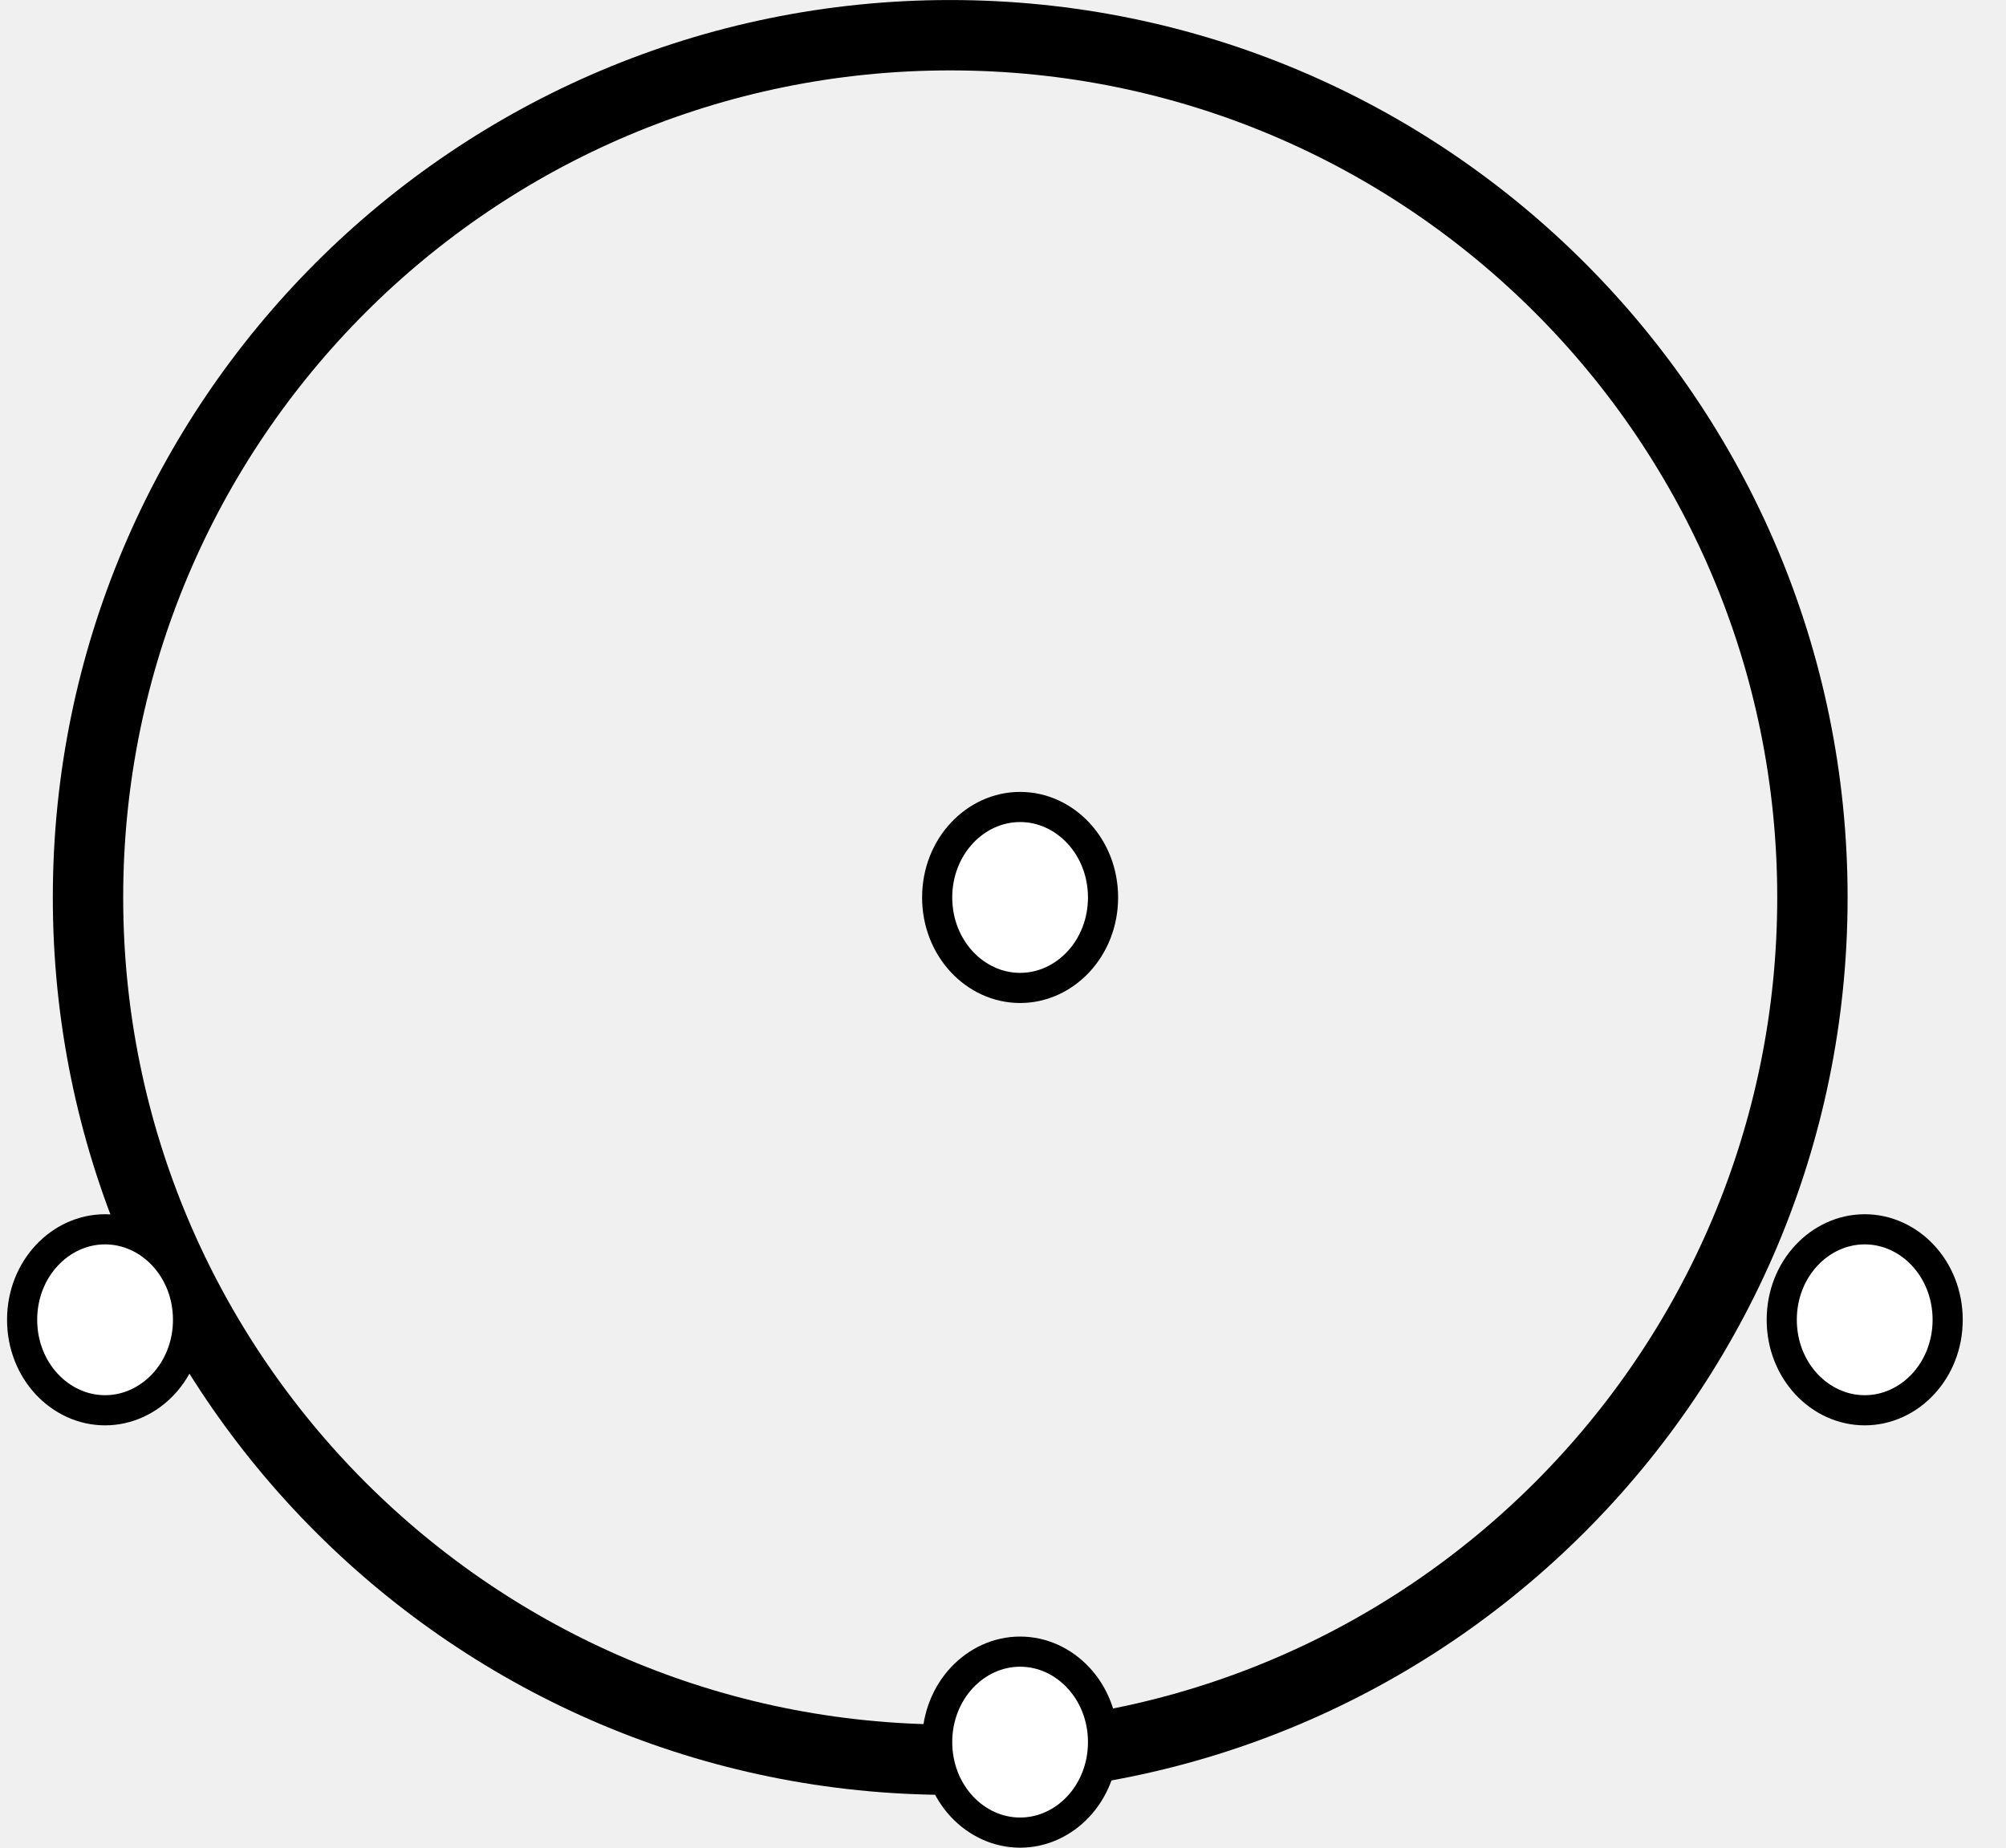
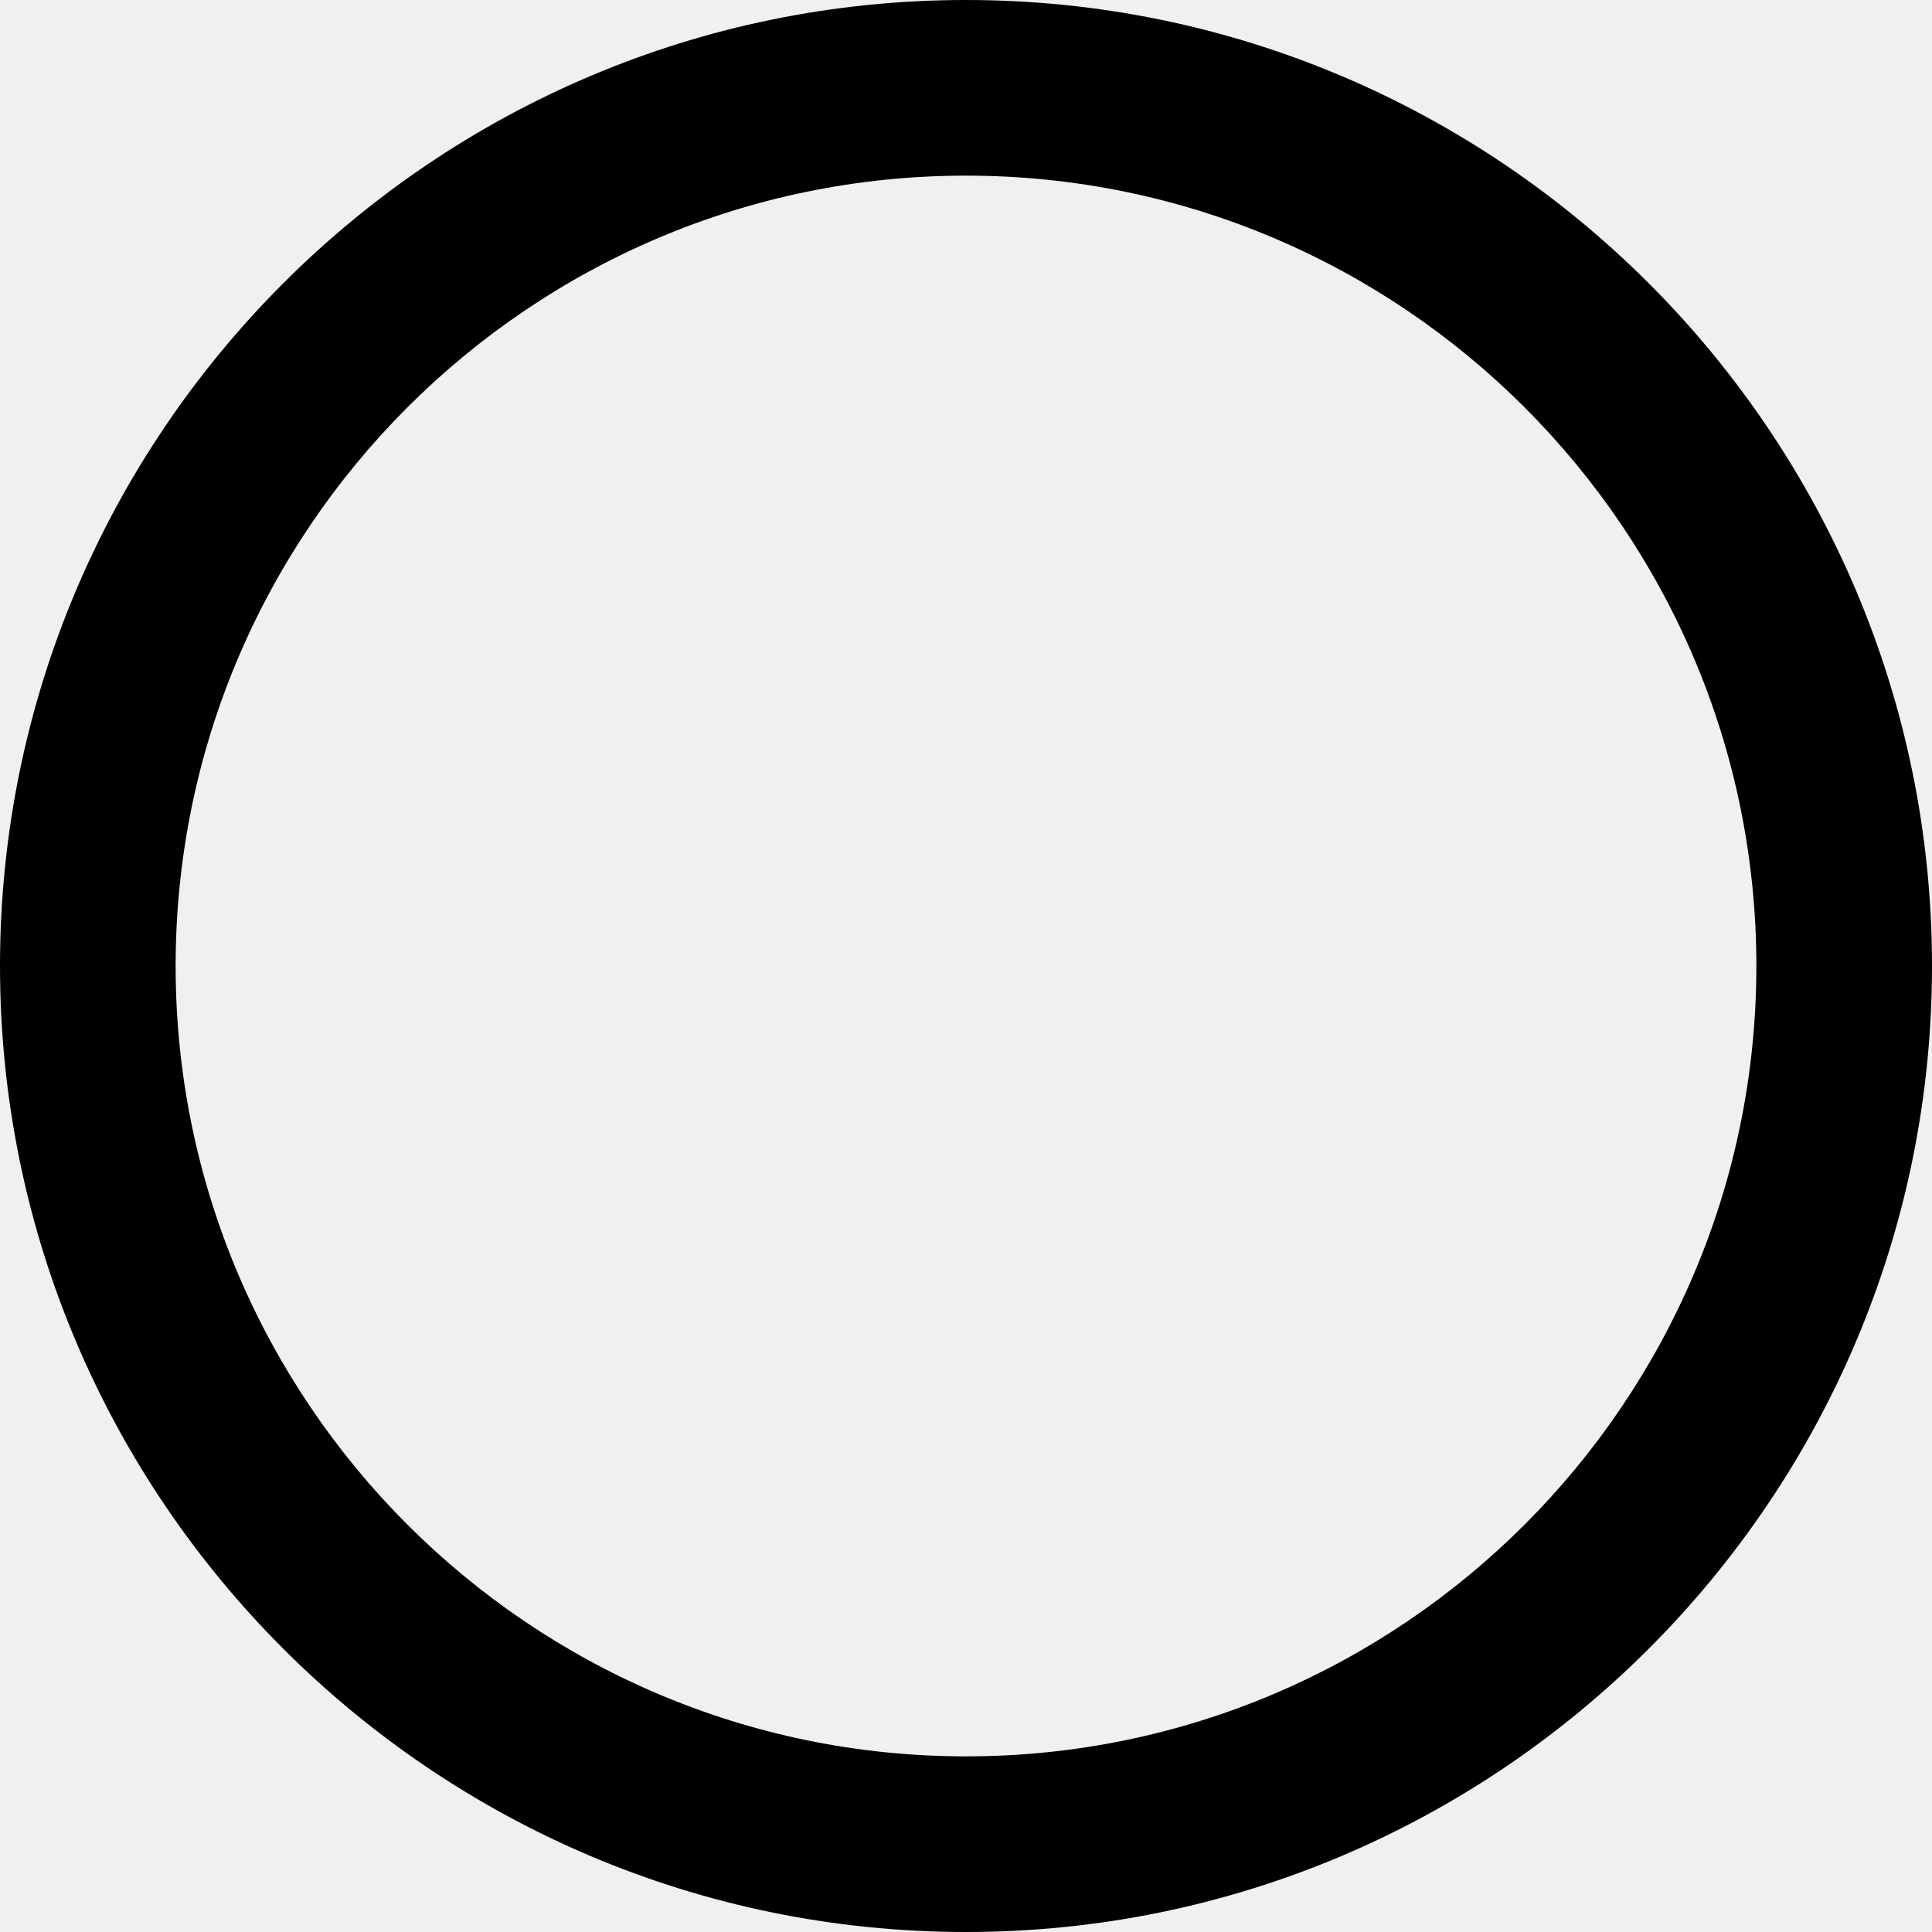
- <svg xmlns="http://www.w3.org/2000/svg" width="38" height="35" viewBox="0 0 38 35" fill="none">
-   <circle cx="18" cy="17" r="16.333" stroke="black" stroke-width="1.333" />
-   <path d="M20.895 17C20.895 17.967 20.172 18.714 19.324 18.714C18.476 18.714 17.753 17.967 17.753 17C17.753 16.033 18.476 15.286 19.324 15.286C20.172 15.286 20.895 16.033 20.895 17Z" fill="white" stroke="black" stroke-width="0.571" />
-   <path d="M20.895 33C20.895 33.967 20.172 34.714 19.324 34.714C18.476 34.714 17.753 33.967 17.753 33C17.753 32.033 18.476 31.286 19.324 31.286C20.172 31.286 20.895 32.033 20.895 33Z" fill="white" stroke="black" stroke-width="0.571" />
-   <path d="M3.562 25C3.562 25.967 2.839 26.714 1.99 26.714C1.142 26.714 0.419 25.967 0.419 25C0.419 24.033 1.142 23.286 1.99 23.286C2.839 23.286 3.562 24.033 3.562 25Z" fill="white" stroke="black" stroke-width="0.571" />
-   <path d="M36.895 25C36.895 25.967 36.172 26.714 35.324 26.714C34.475 26.714 33.752 25.967 33.752 25C33.752 24.033 34.475 23.286 35.324 23.286C36.172 23.286 36.895 24.033 36.895 25Z" fill="white" stroke="black" stroke-width="0.571" />
+ <svg xmlns="http://www.w3.org/2000/svg" fill="#000000" height="197px" width="197px" version="1.1" id="Layer_1" viewBox="0 0 330.00 330.00" xml:space="preserve" stroke="#000000" stroke-width="0.003">
+   <g id="SVGRepo_bgCarrier" stroke-width="0" />
+   <g id="SVGRepo_tracerCarrier" stroke-linecap="round" stroke-linejoin="round" />
+   <g id="SVGRepo_iconCarrier">
+     <path id="XMLID_520_" d="M165,0C74.019,0,0,74.019,0,165s74.019,165,165,165s165-74.019,165-165S255.982,0,165,0z M165,300 C90.561,300,30,239.44,30,165S90.561,30,165,30c74.439,0,135,60.561,135,135S239.439,300,165,300z" />
+   </g>
</svg>
